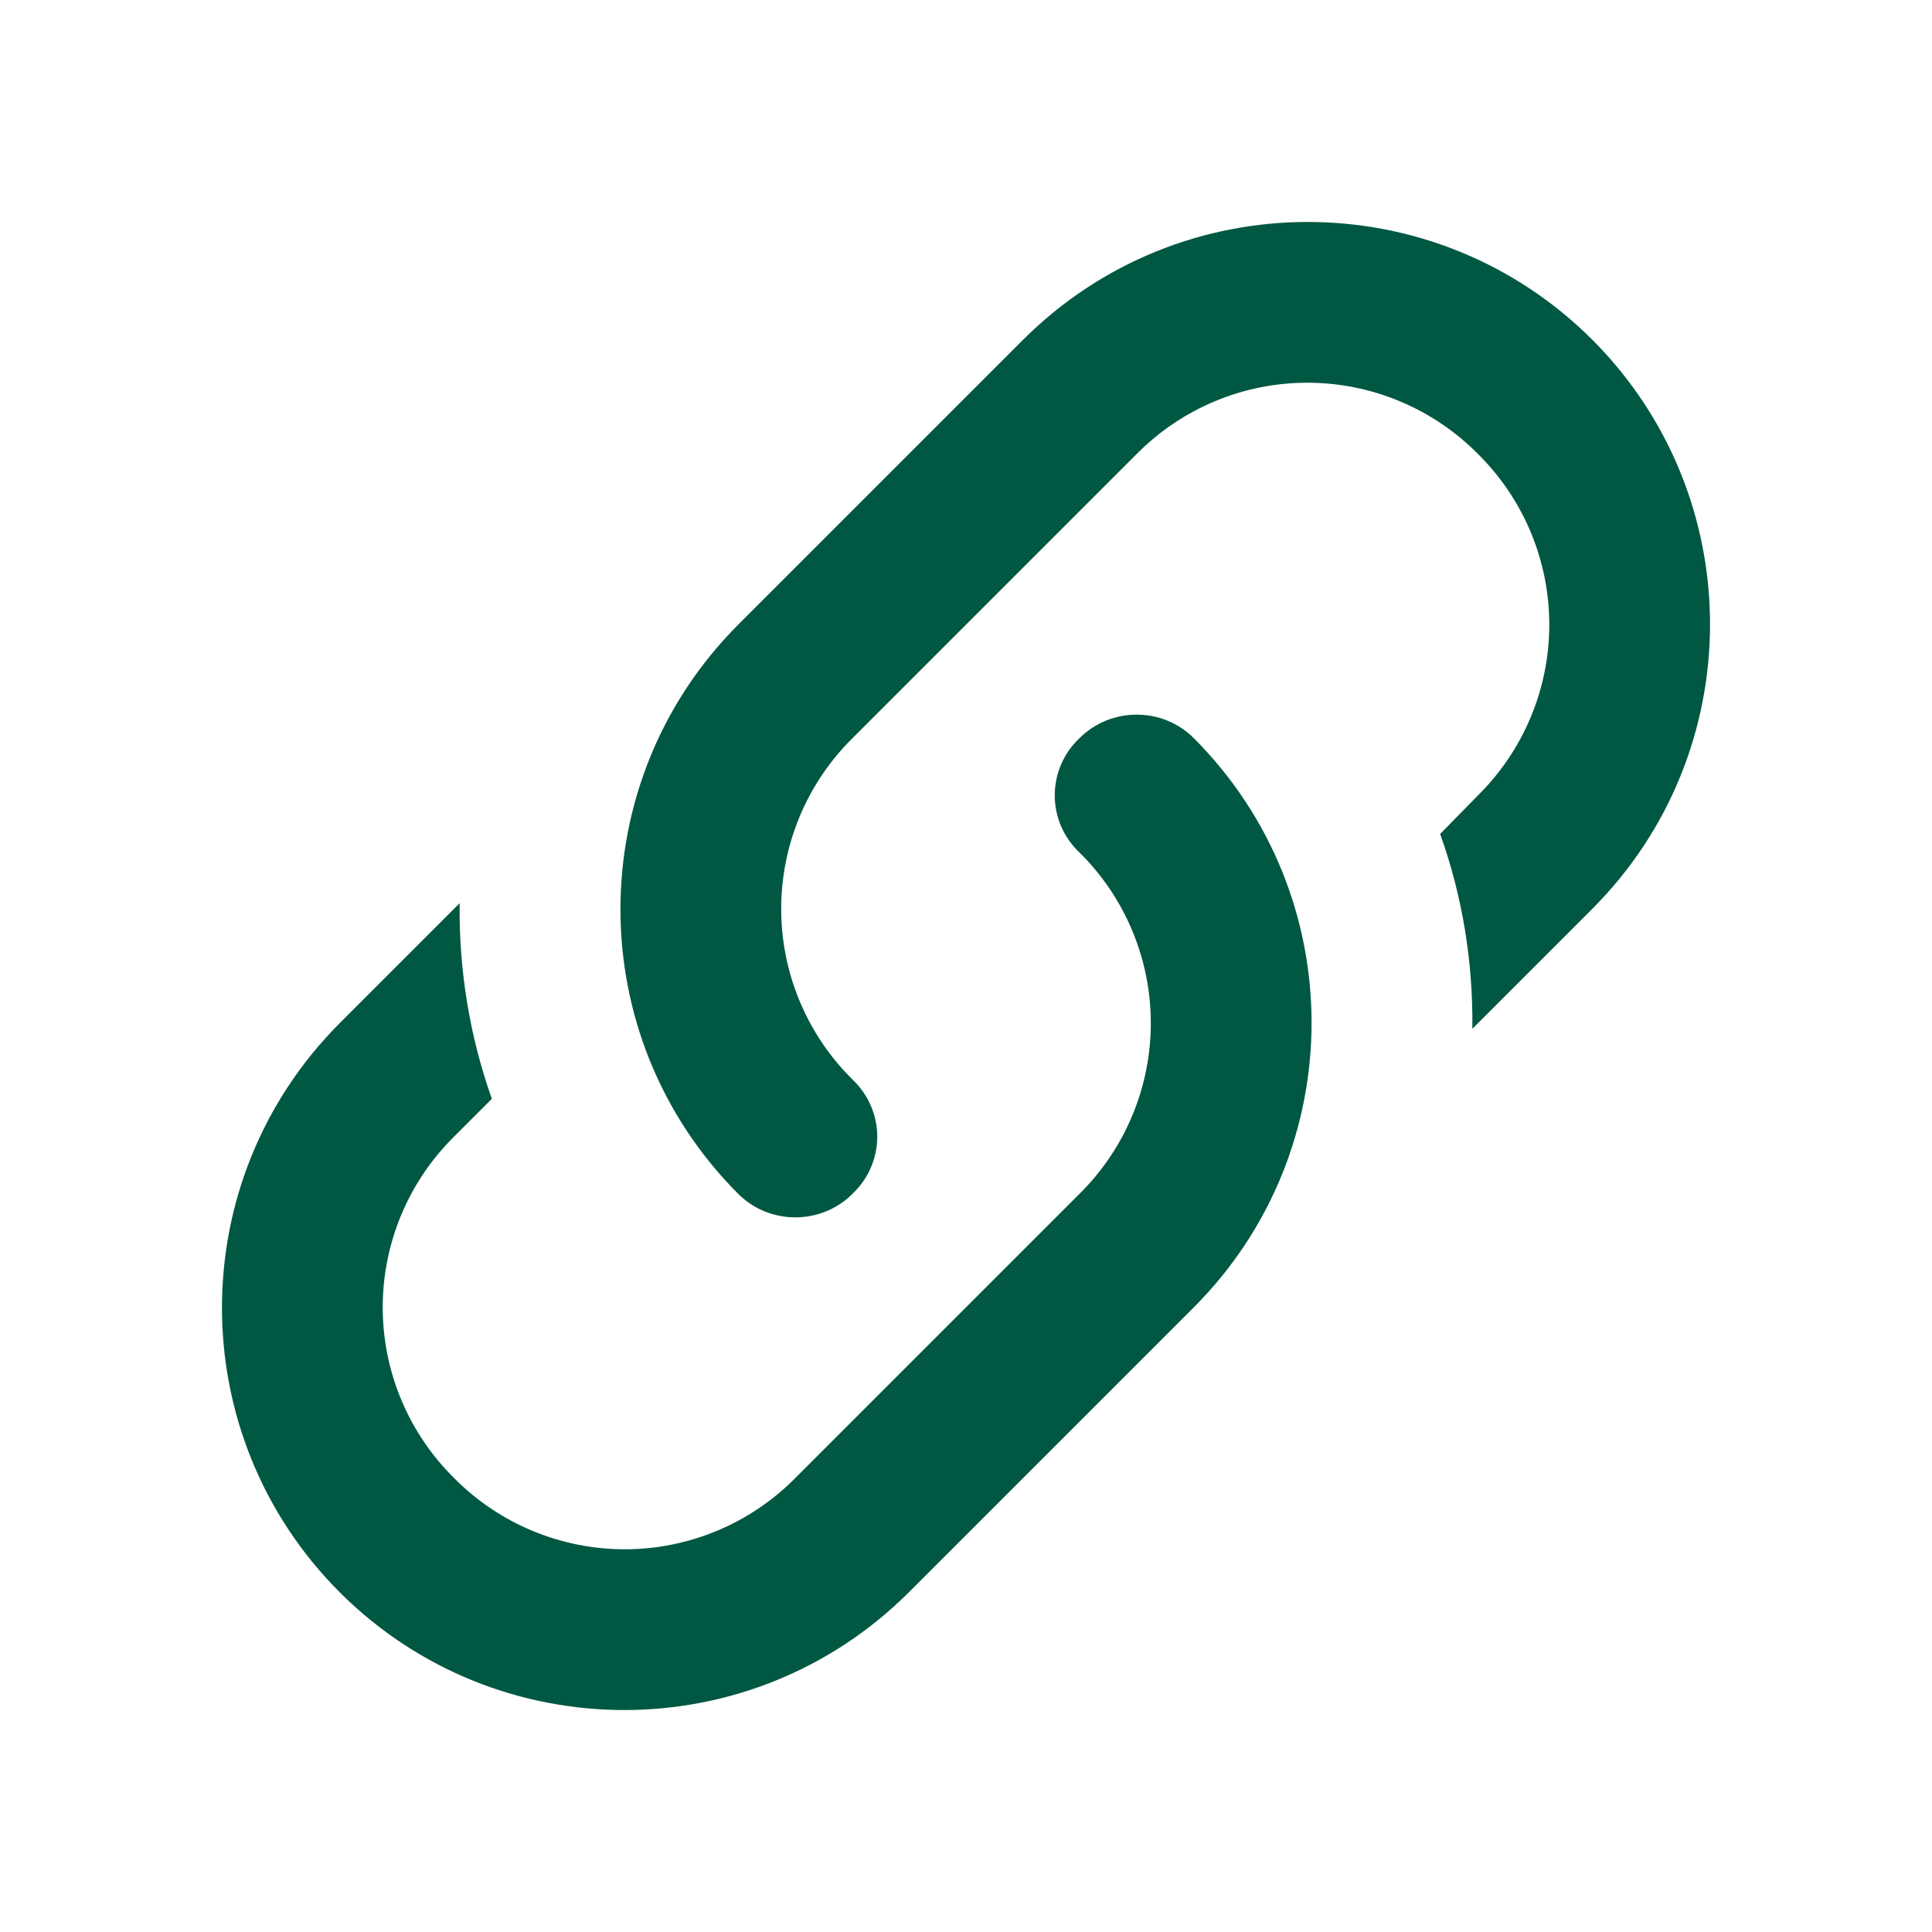
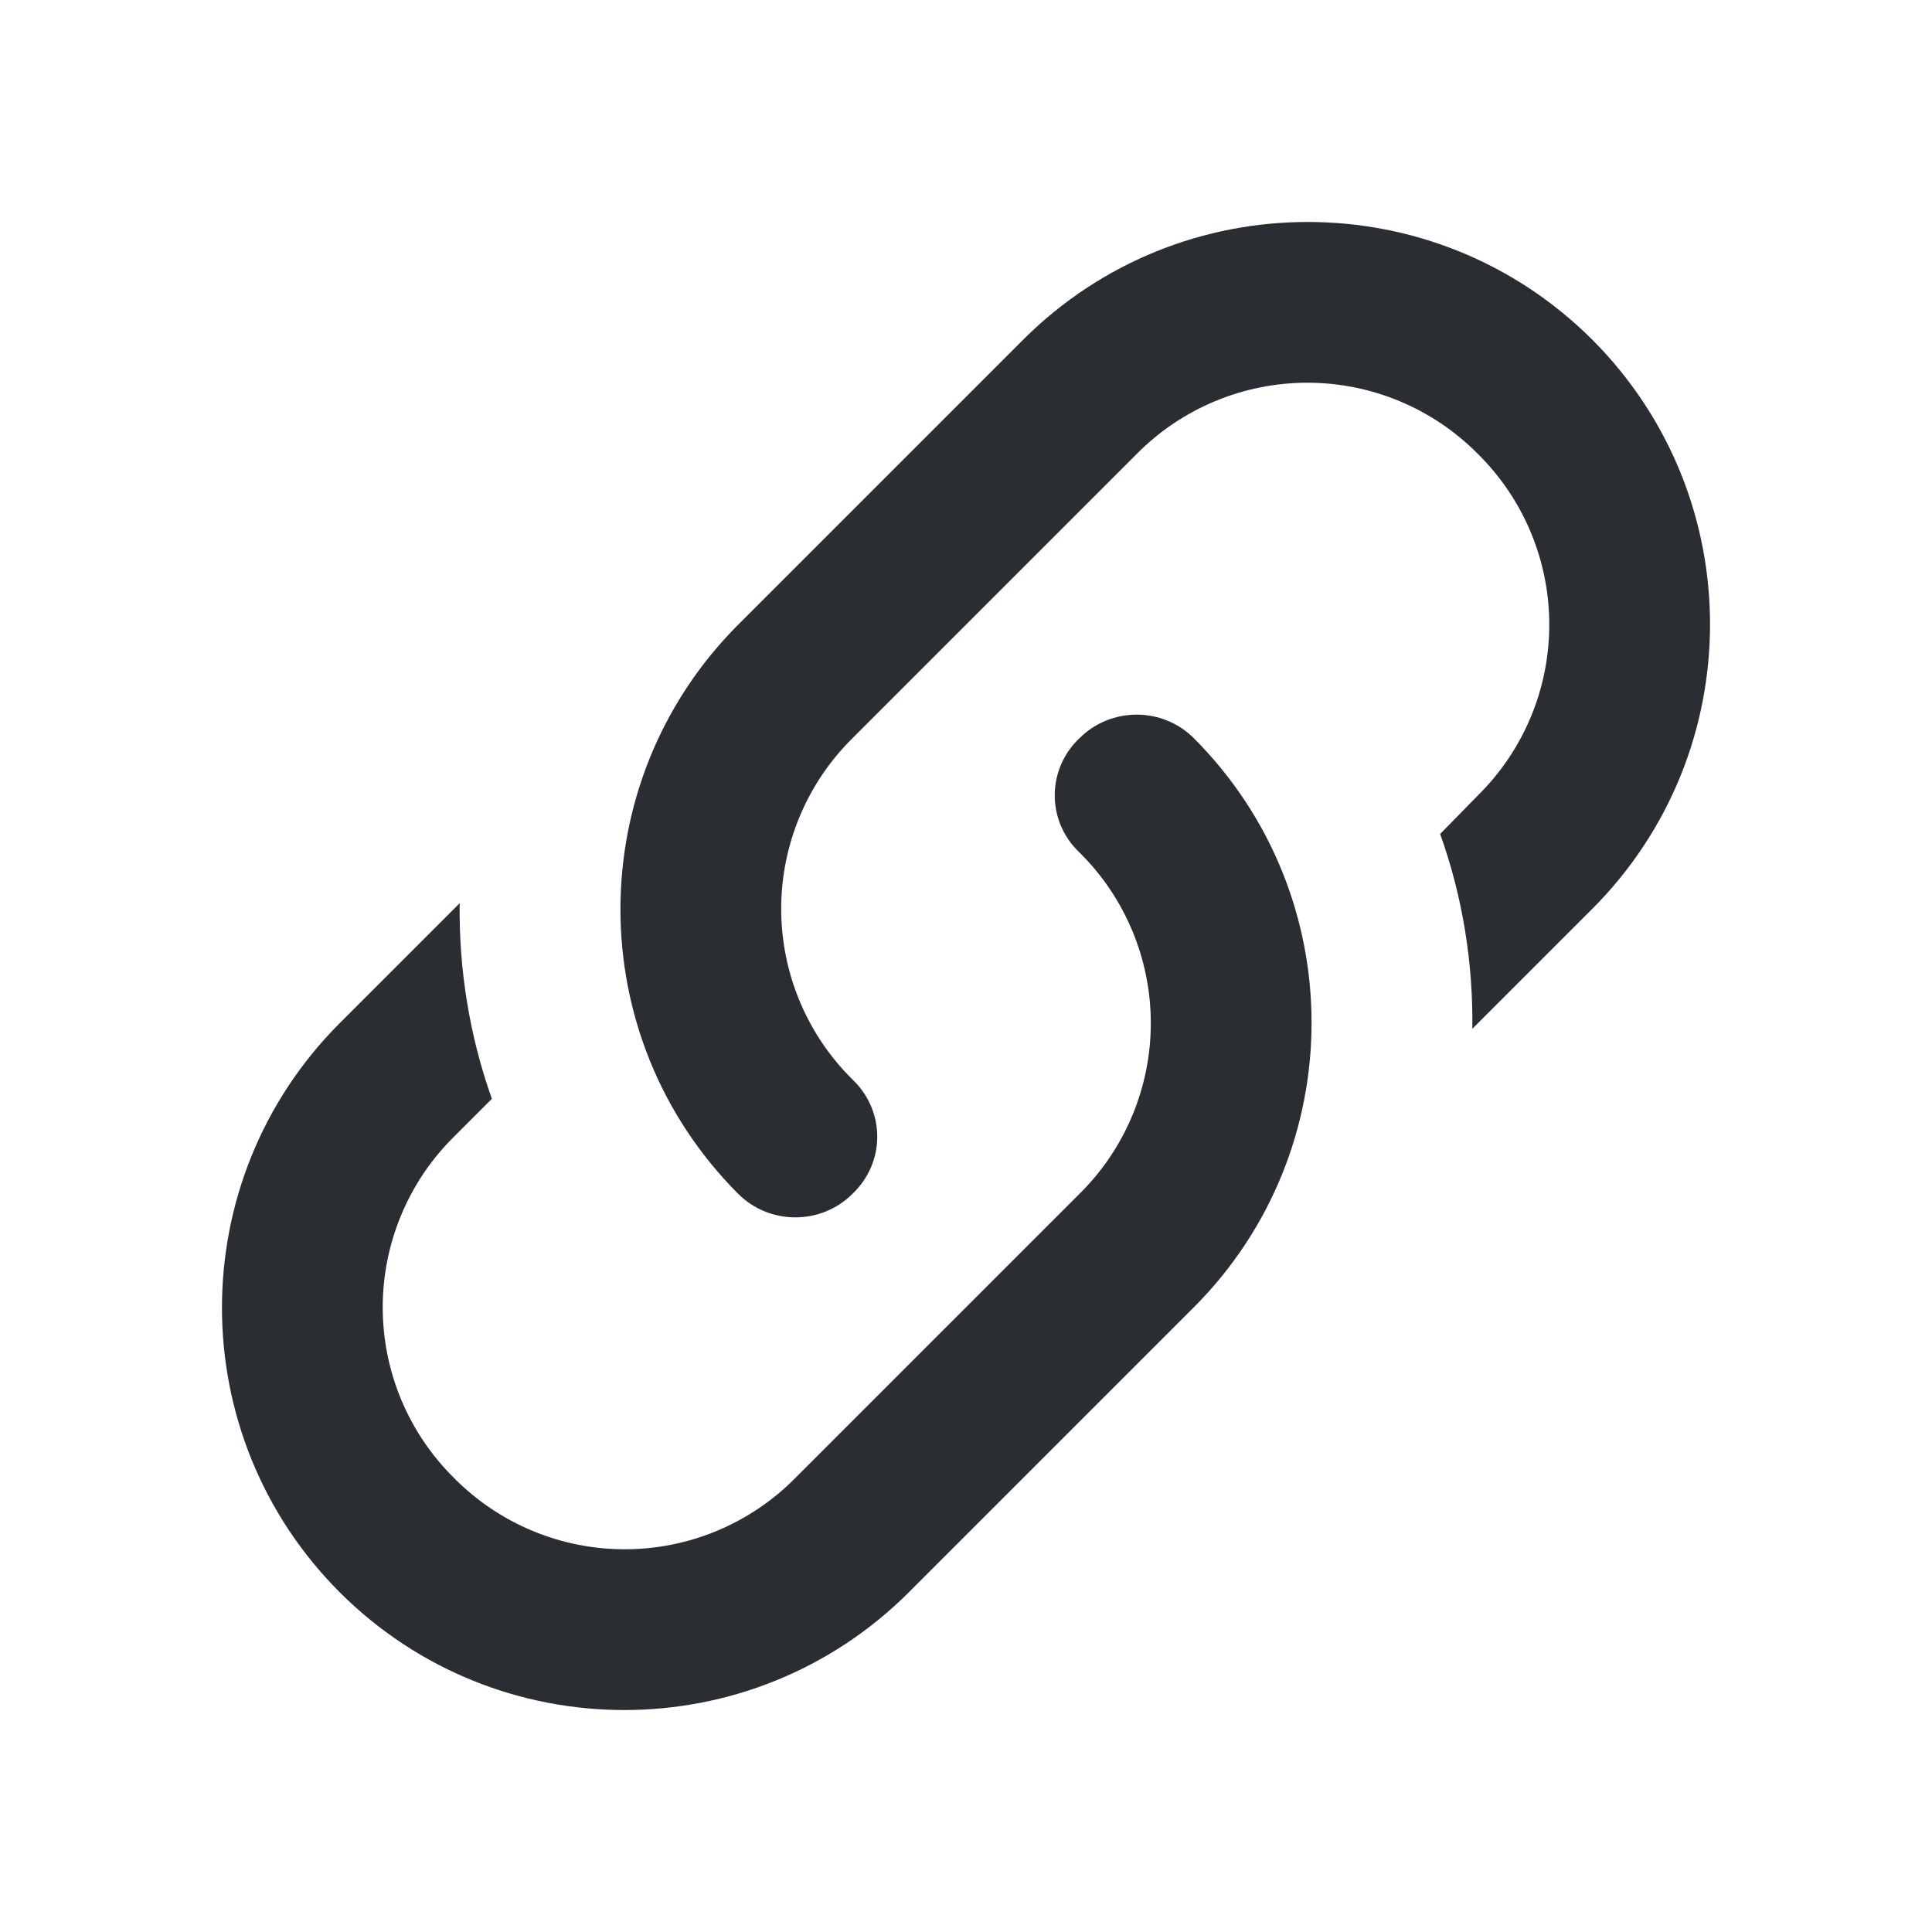
<svg xmlns="http://www.w3.org/2000/svg" width="24" height="24" viewBox="0 0 24 24">
-   <path fill="#005842" d="M10.59 13.41c.41.39.41 1.03 0 1.42c-.39.39-1.03.39-1.42 0a5.003 5.003 0 0 1 0-7.07l3.54-3.54a5.003 5.003 0 0 1 7.07 0a5.003 5.003 0 0 1 0 7.07l-1.49 1.49c.01-.82-.12-1.64-.4-2.42l.47-.48a2.98 2.98 0 0 0 0-4.24a2.98 2.98 0 0 0-4.24 0l-3.53 3.53a2.98 2.98 0 0 0 0 4.24m2.82-4.24c.39-.39 1.03-.39 1.42 0a5.003 5.003 0 0 1 0 7.07l-3.54 3.54a5.003 5.003 0 0 1-7.07 0a5.003 5.003 0 0 1 0-7.07l1.49-1.49c-.01.82.12 1.64.4 2.43l-.47.47a2.98 2.98 0 0 0 0 4.24a2.98 2.98 0 0 0 4.24 0l3.53-3.53a2.98 2.98 0 0 0 0-4.24a.973.973 0 0 1 0-1.42" />
+   <path fill="#2A2D31" d="M10.59 13.41c.41.39.41 1.03 0 1.42c-.39.39-1.03.39-1.42 0a5.003 5.003 0 0 1 0-7.07l3.54-3.54a5.003 5.003 0 0 1 7.07 0a5.003 5.003 0 0 1 0 7.07l-1.49 1.49c.01-.82-.12-1.64-.4-2.42l.47-.48a2.98 2.98 0 0 0 0-4.24a2.98 2.98 0 0 0-4.24 0l-3.53 3.53a2.98 2.98 0 0 0 0 4.24m2.82-4.24c.39-.39 1.03-.39 1.42 0a5.003 5.003 0 0 1 0 7.07l-3.54 3.54a5.003 5.003 0 0 1-7.07 0a5.003 5.003 0 0 1 0-7.07l1.49-1.49c-.01.82.12 1.64.4 2.43l-.47.47a2.98 2.98 0 0 0 0 4.24a2.98 2.98 0 0 0 4.24 0l3.53-3.53a2.98 2.98 0 0 0 0-4.24a.973.973 0 0 1 0-1.42" />
</svg>
